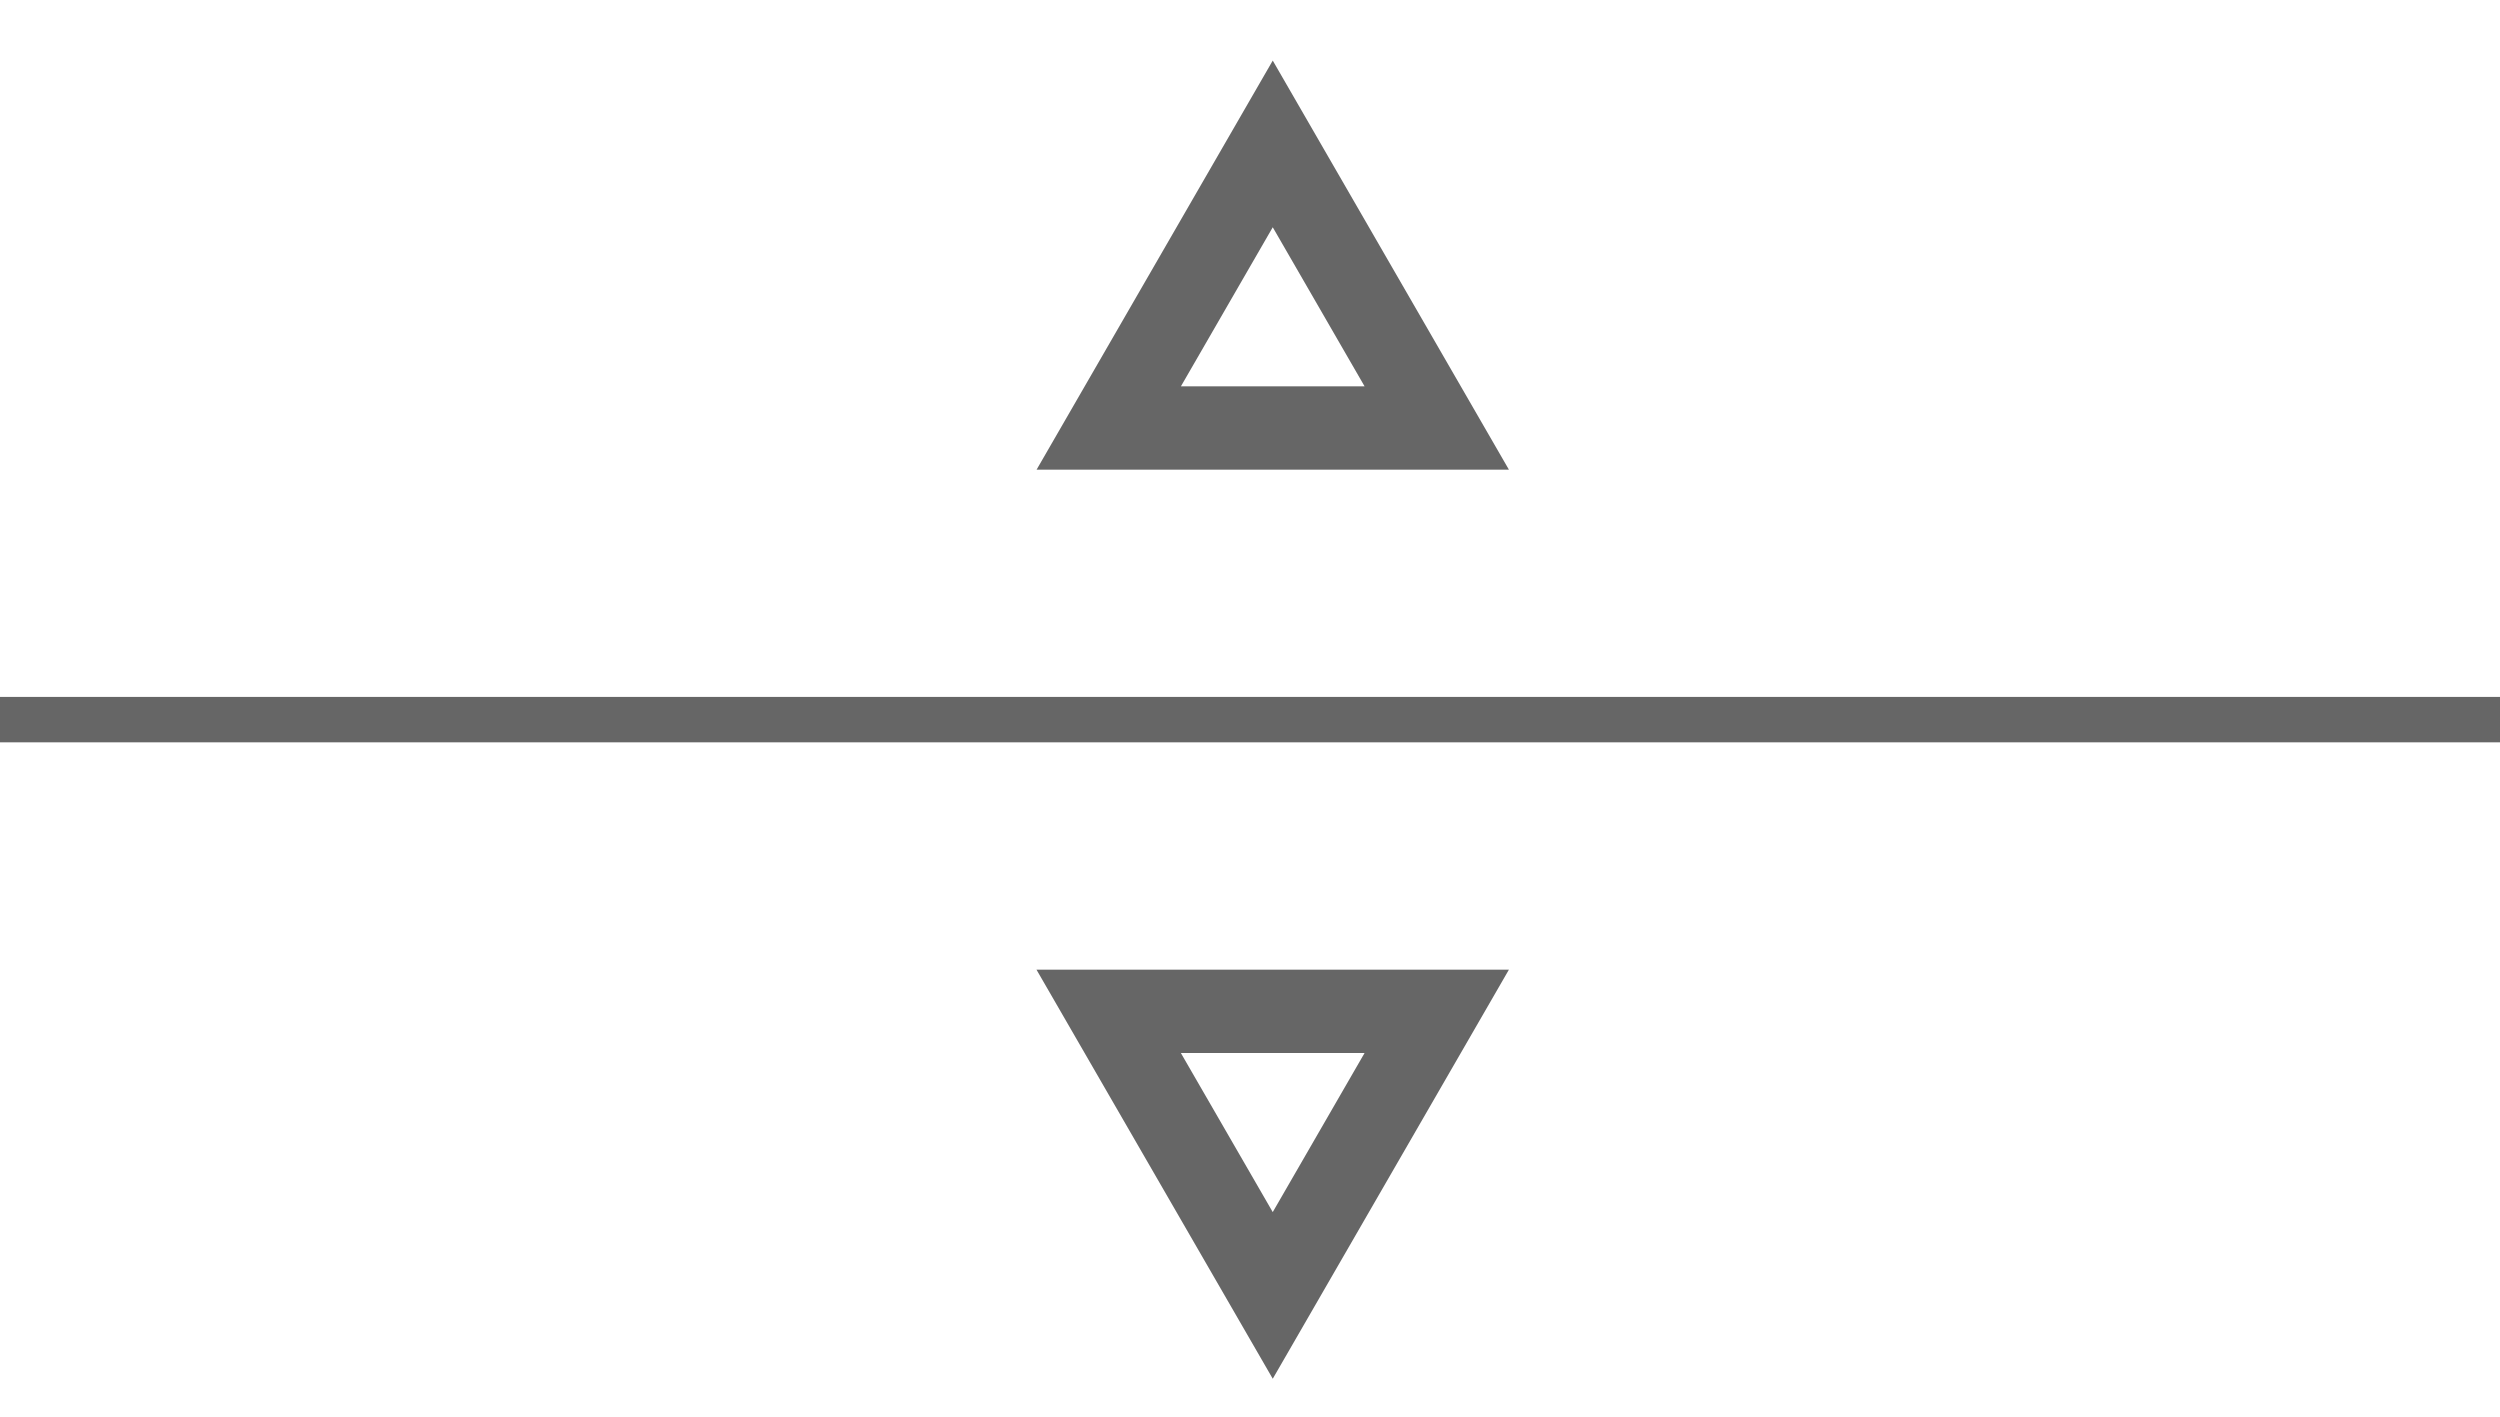
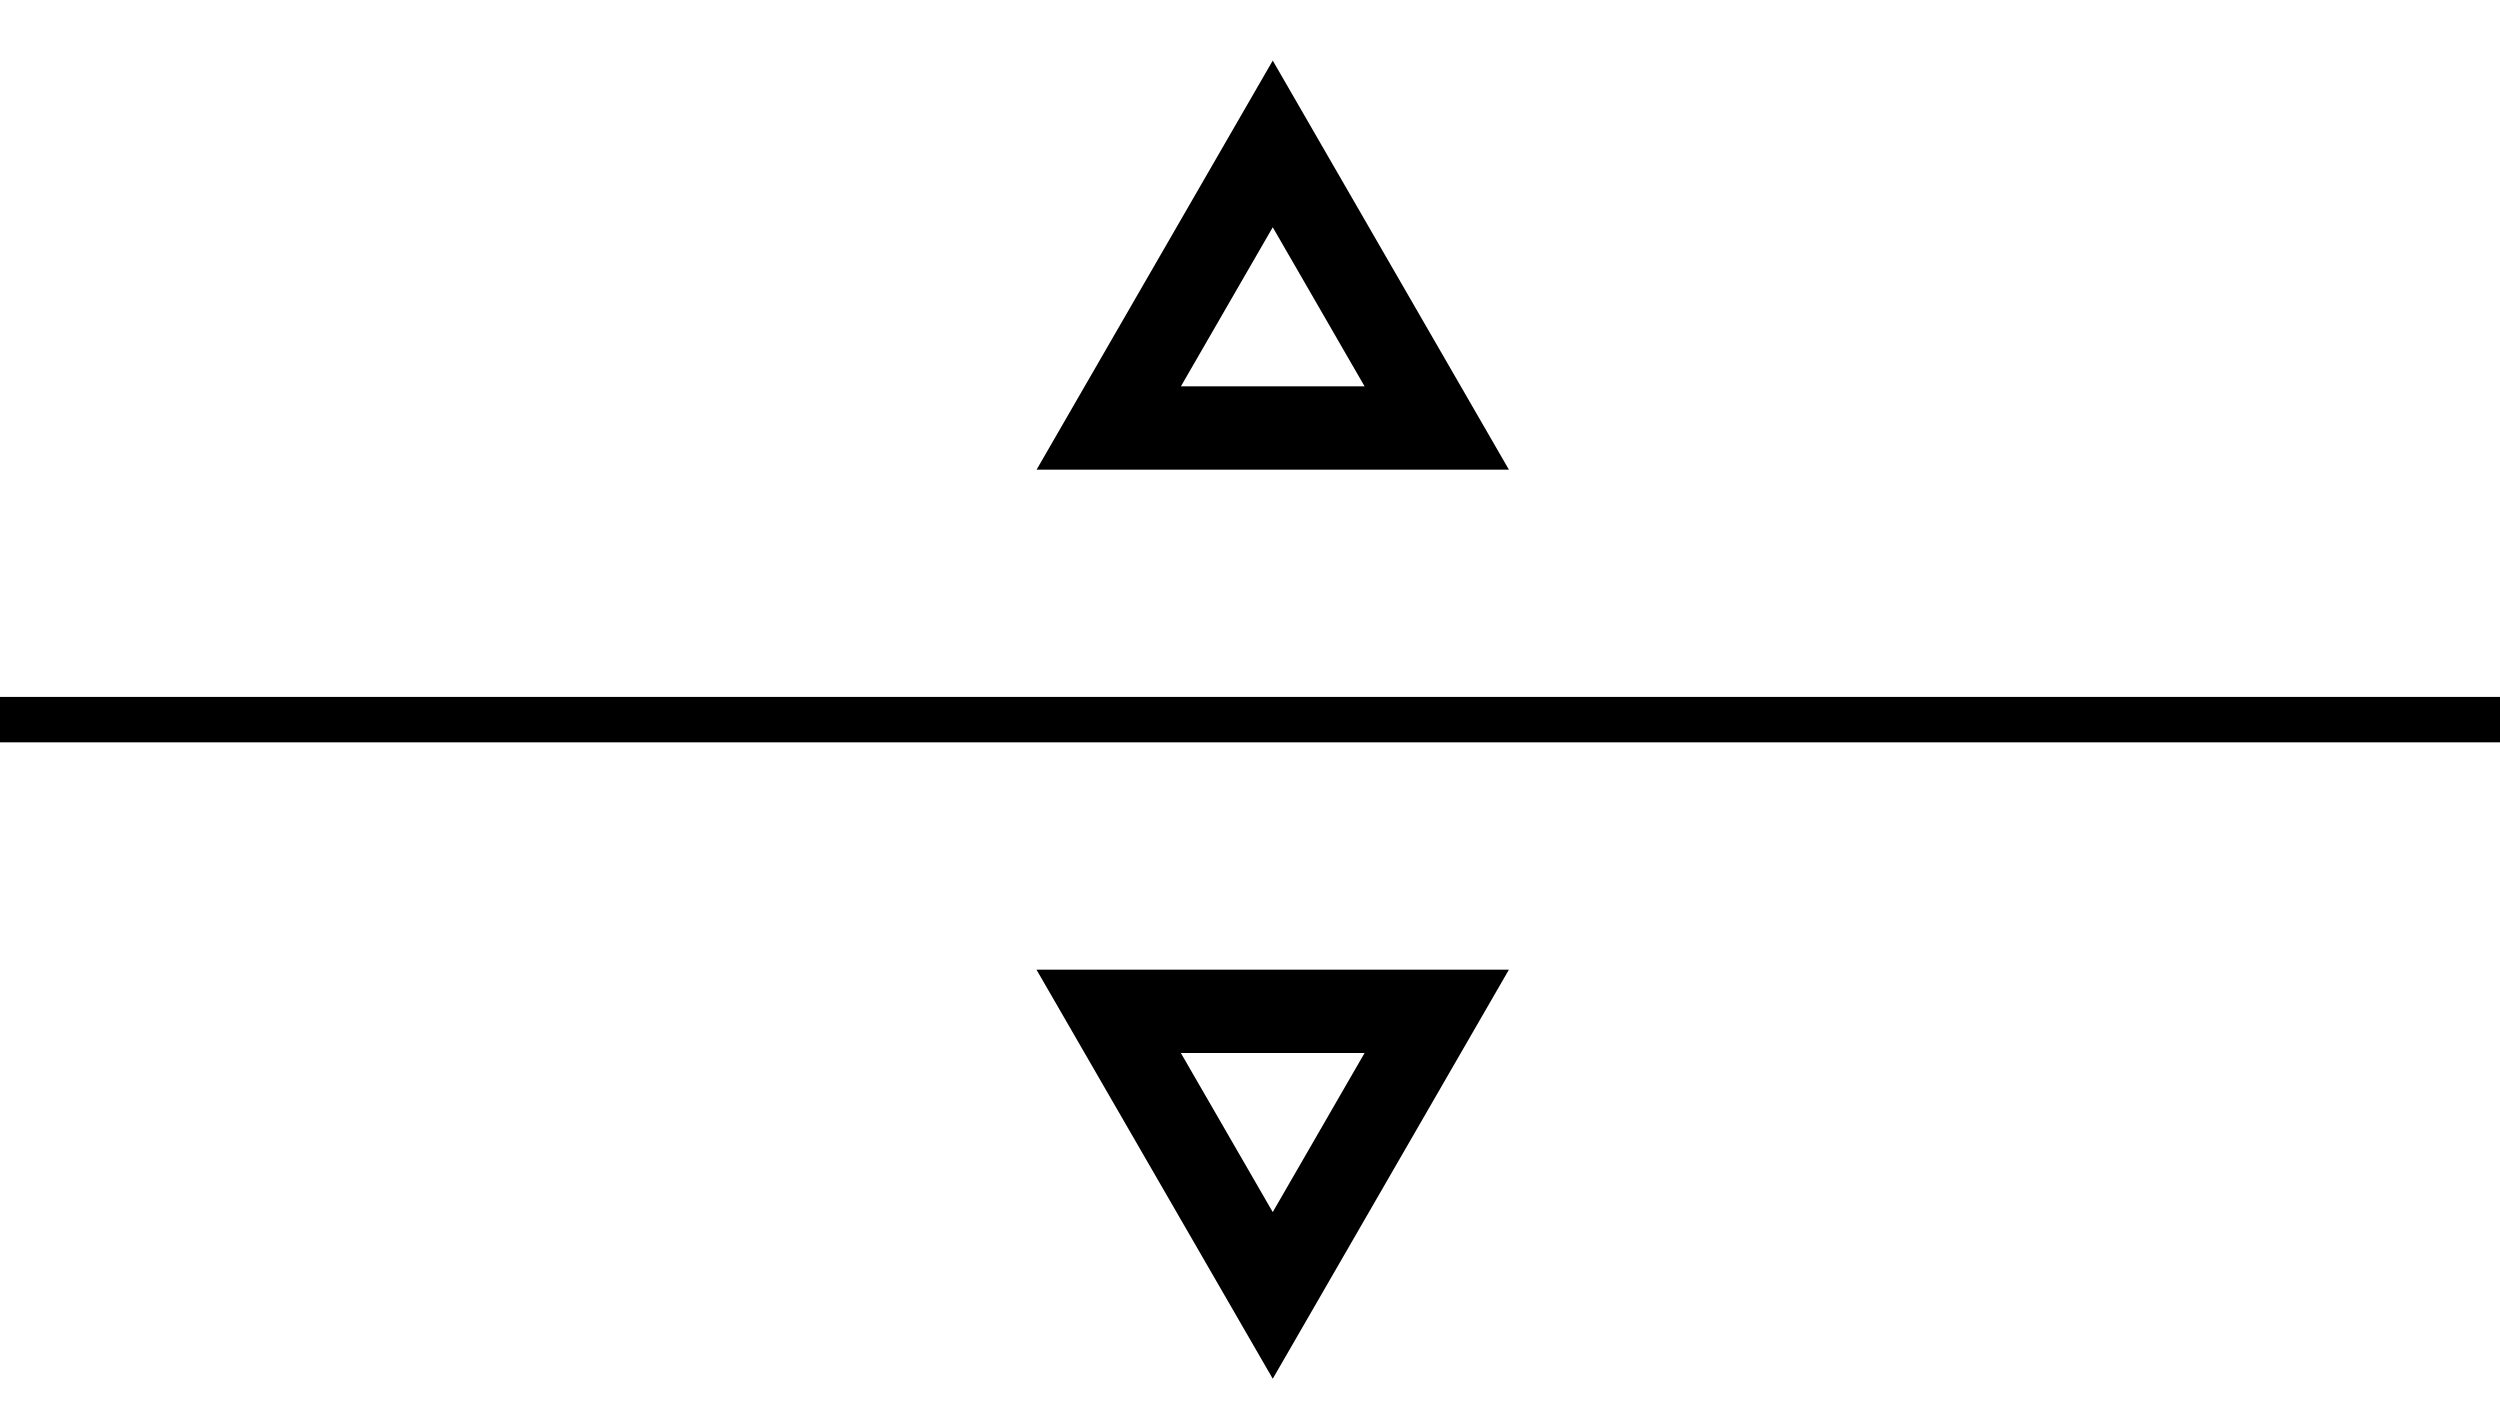
<svg xmlns="http://www.w3.org/2000/svg" width="30" height="17" viewBox="0 0 30 17" fill="none">
-   <rect y="8.363" width="30" height="0.545" fill="#666666" />
-   <path d="M13.305 5.136L15.273 1.727L17.241 5.136H13.305Z" stroke="#666666" />
-   <path d="M17.241 12.136L15.273 15.545L13.304 12.136L17.241 12.136Z" stroke="#666666" />
+   <rect y="8.363" width="30" height="0.545" fill="currentColor" />
+   <path d="M13.305 5.136L15.273 1.727L17.241 5.136H13.305Z" stroke="currentColor" />
+   <path d="M17.241 12.136L15.273 15.545L13.304 12.136L17.241 12.136Z" stroke="currentColor" />
</svg>
